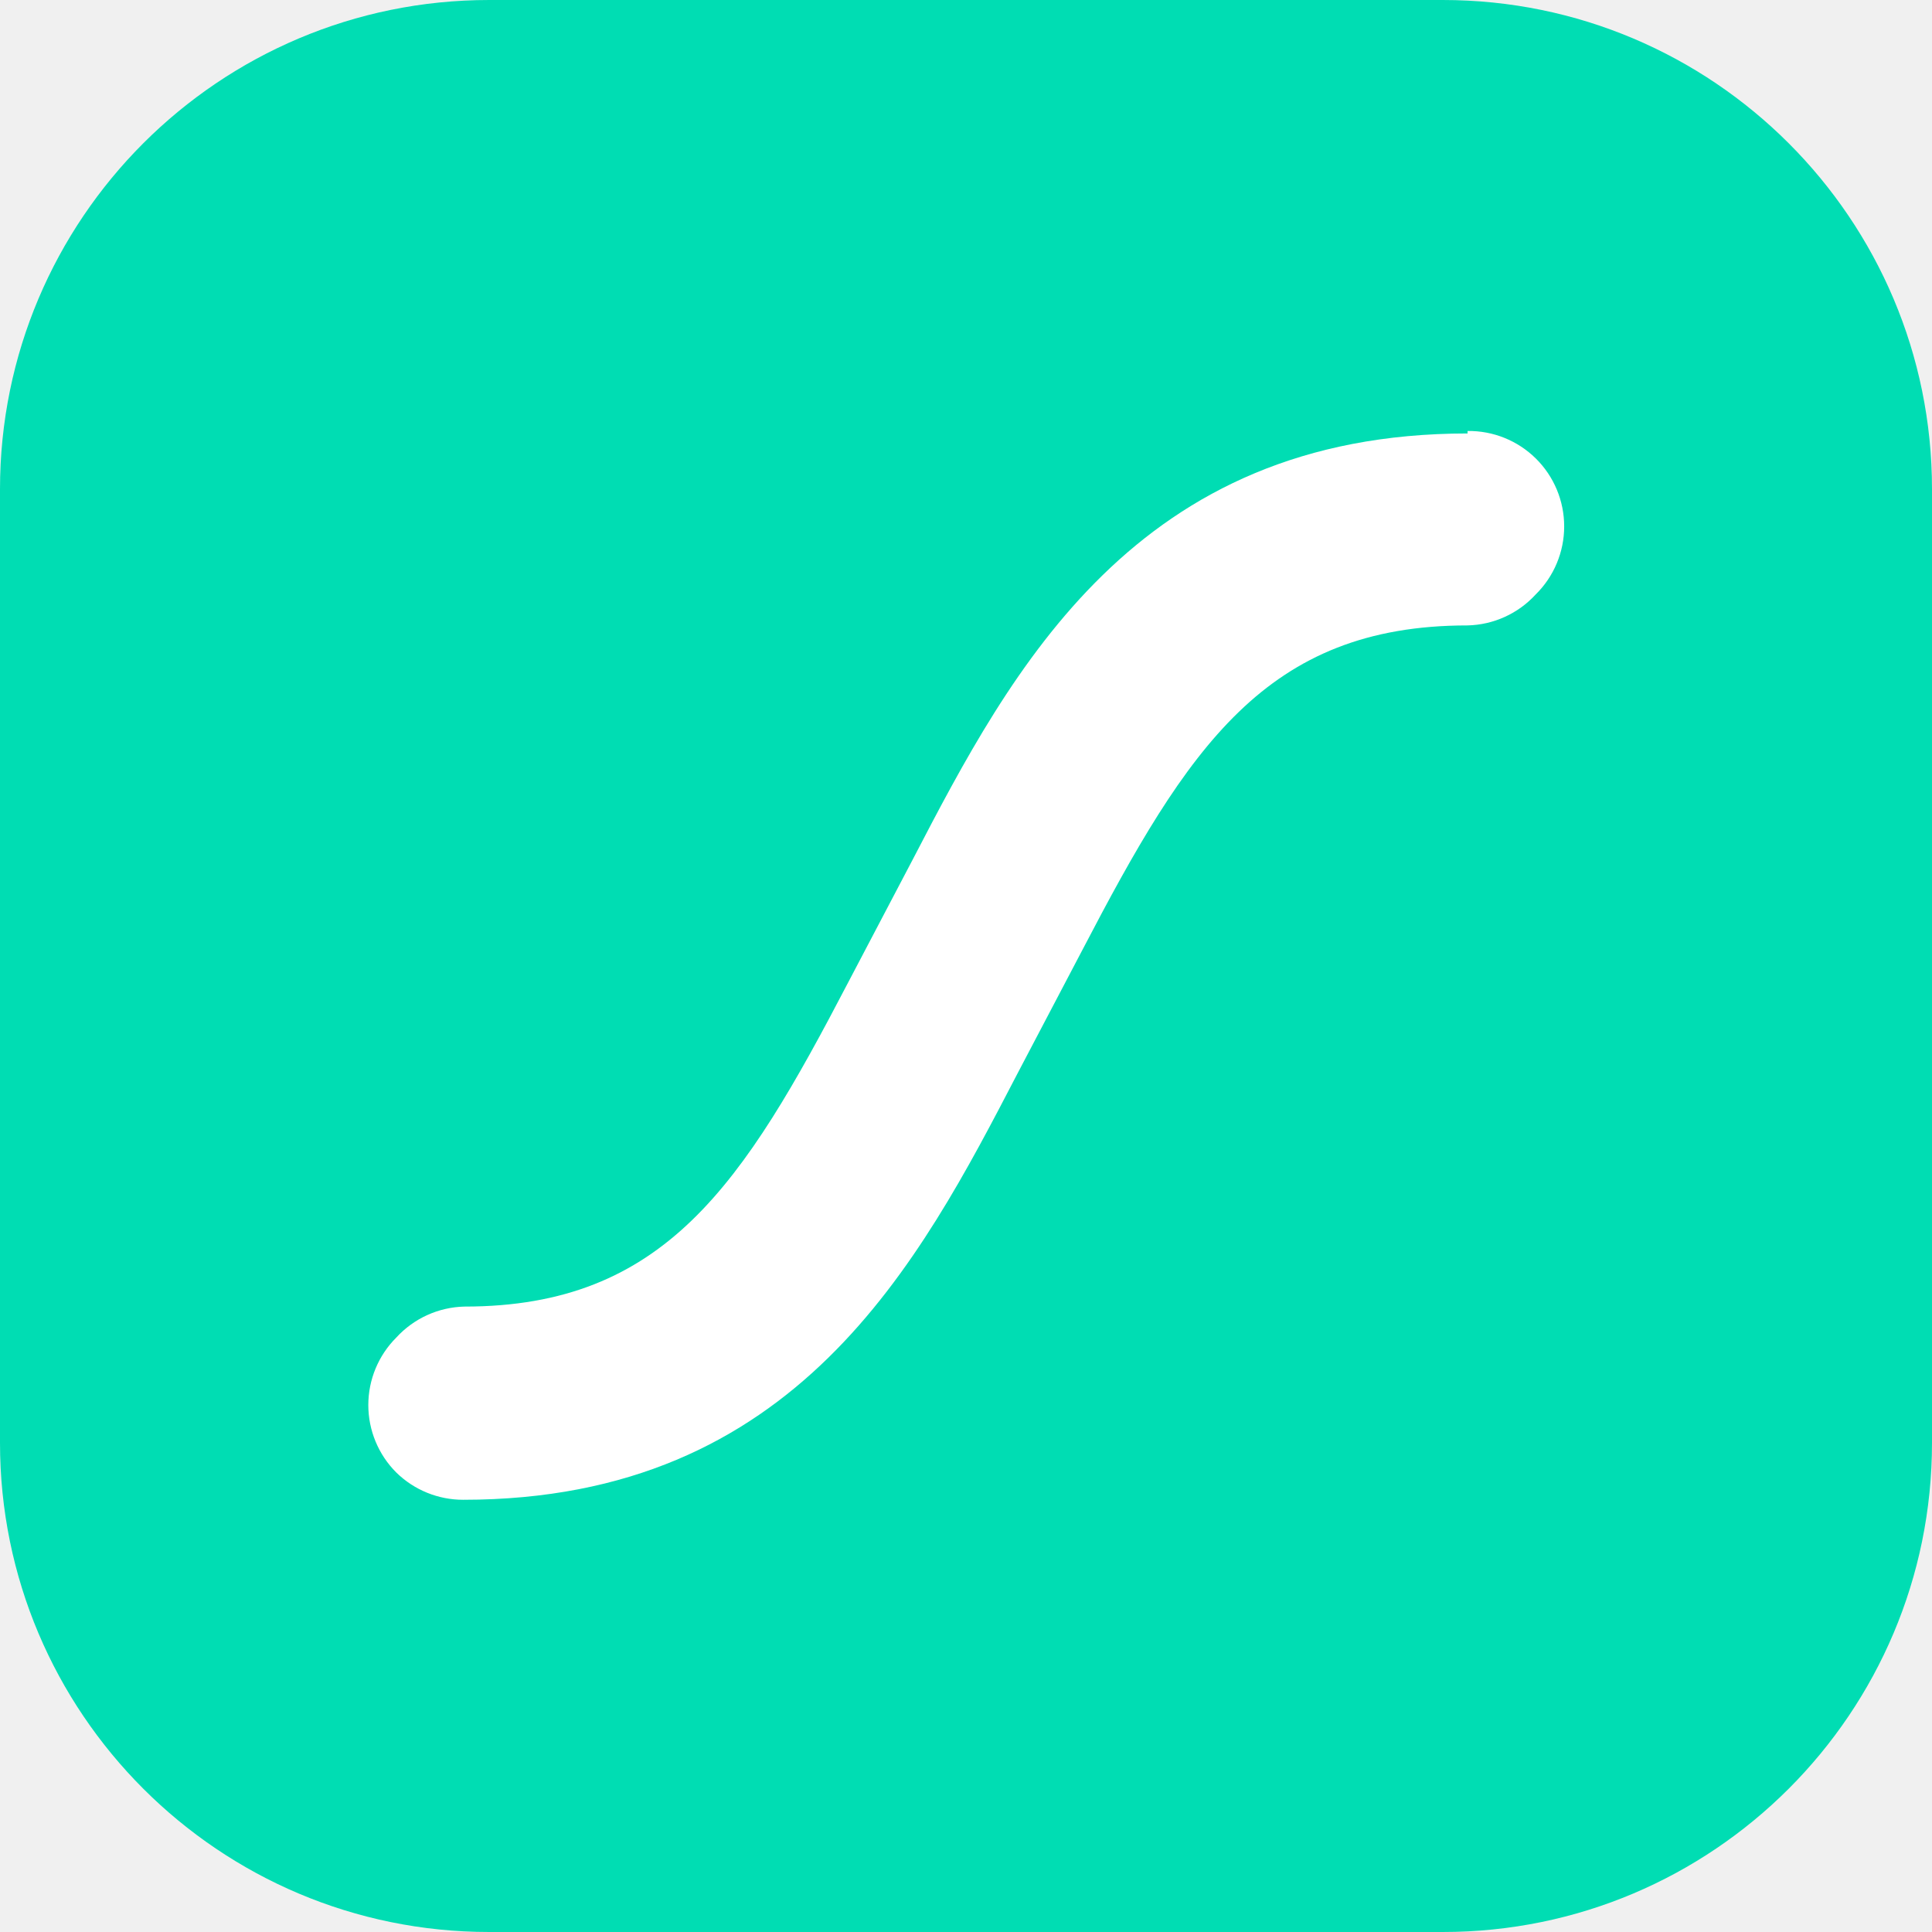
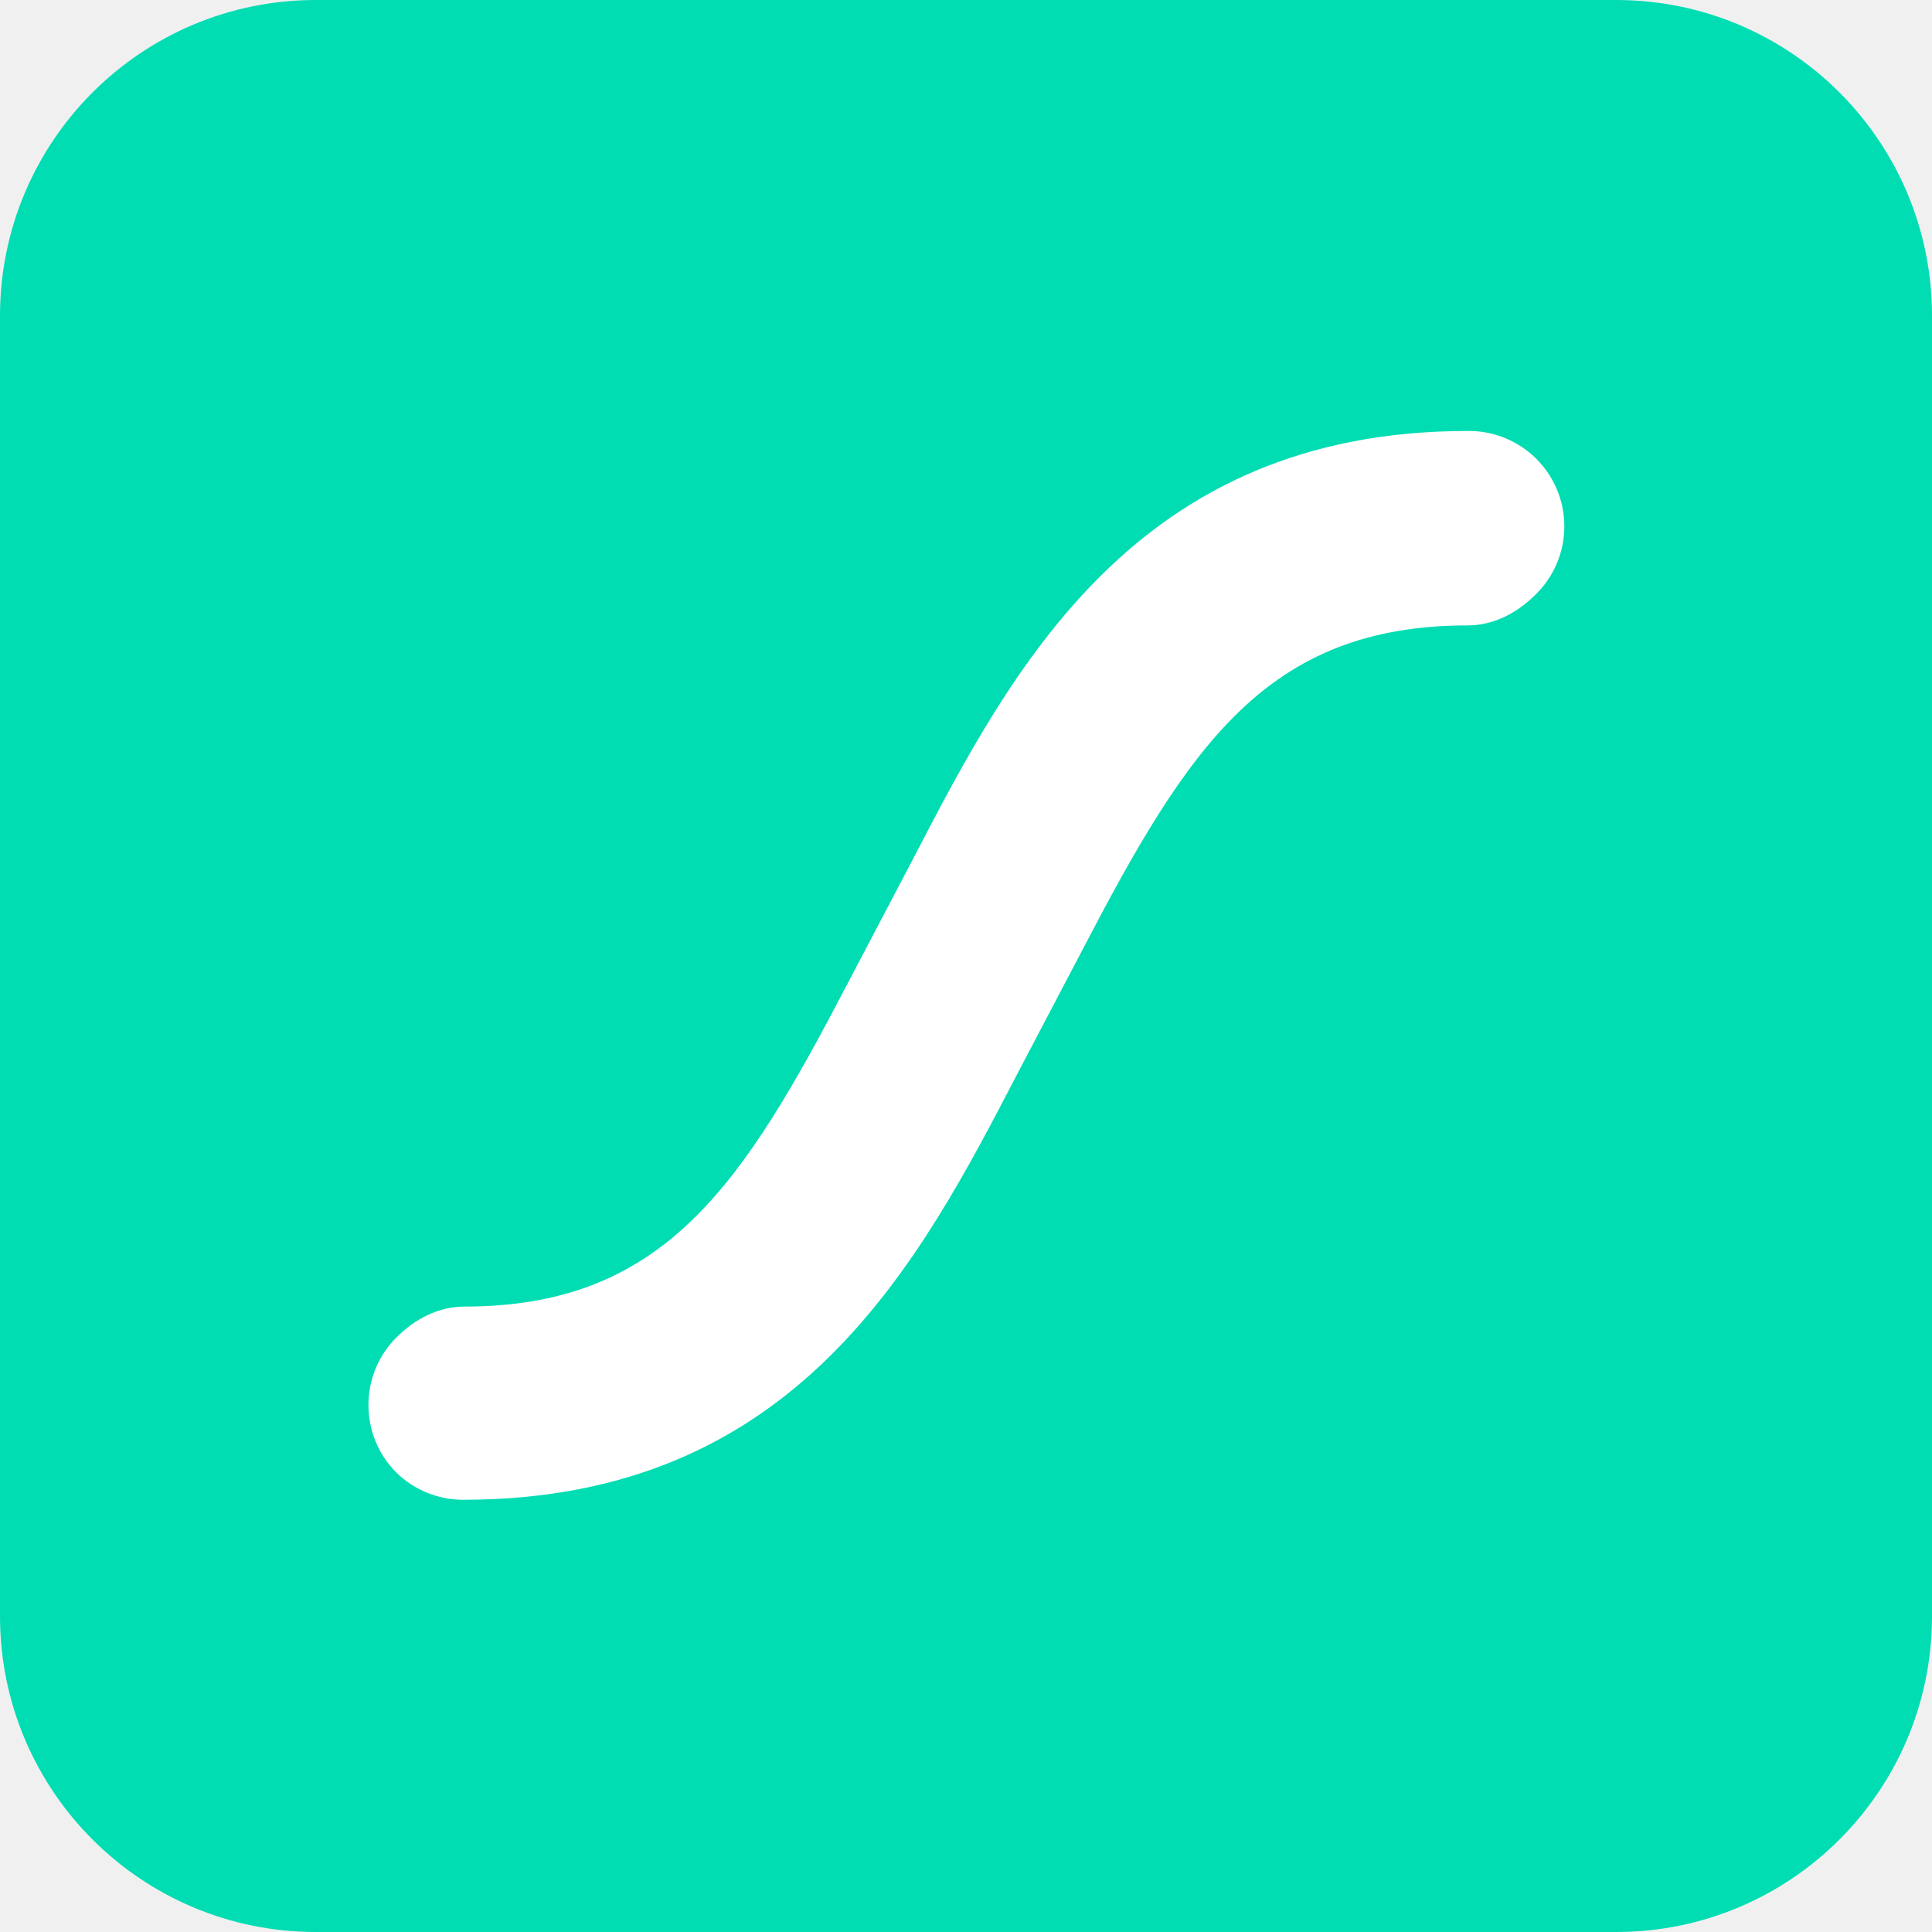
- <svg xmlns="http://www.w3.org/2000/svg" fill="none" viewBox="0 0 156 156">
-   <path fill="#00ddb3" d="M116.5 0h-77A39.5 39.5 0 0 0 0 39.5v77A39.5 39.5 0 0 0 39.5 156h77a39.5 39.5 0 0 0 39.5-39.5v-77A39.5 39.5 0 0 0 116.5 0Z" />
-   <path fill="#fff" d="M118.5 35C91.7 35 81.7 54 73.7 69.4l-5.2 9.9c-8.5 16.3-14.8 26.2-31 26.2A7.7 7.7 0 0 0 32 108a7.7 7.7 0 0 0 0 10.9 7.7 7.7 0 0 0 5.4 2.2c26.9 0 36.8-19.1 44.8-34.5l5.2-9.9c8.5-16.3 14.8-26.2 31.1-26.2A7.7 7.7 0 0 0 124 48a7.7 7.7 0 0 0 2.3-5.5 7.7 7.7 0 0 0-7.8-7.7z" />
+ <svg xmlns="http://www.w3.org/2000/svg" viewBox="0 0 156 156">
+   <rect width="156" height="156" fill="#00ddb3" ry="25.5" />
+   <path fill="#fff" d="M118.5 34.8c-26.8 0-36.8 19.2-44.8 34.6l-5.2 9.9c-8.5 16.3-14.8 26.2-31 26.2-2.1 0-4 1-5.5 2.5-3 3-3 7.9 0 10.9a7.7 7.7 0 0 0 5.4 2.2c26.9 0 36.8-19.1 44.8-34.5l5.2-9.9c8.5-16.3 14.8-26.2 31.1-26.2 2.1 0 4-1 5.5-2.5a7.7 7.7 0 0 0-5.5-13.2z" />
</svg>
